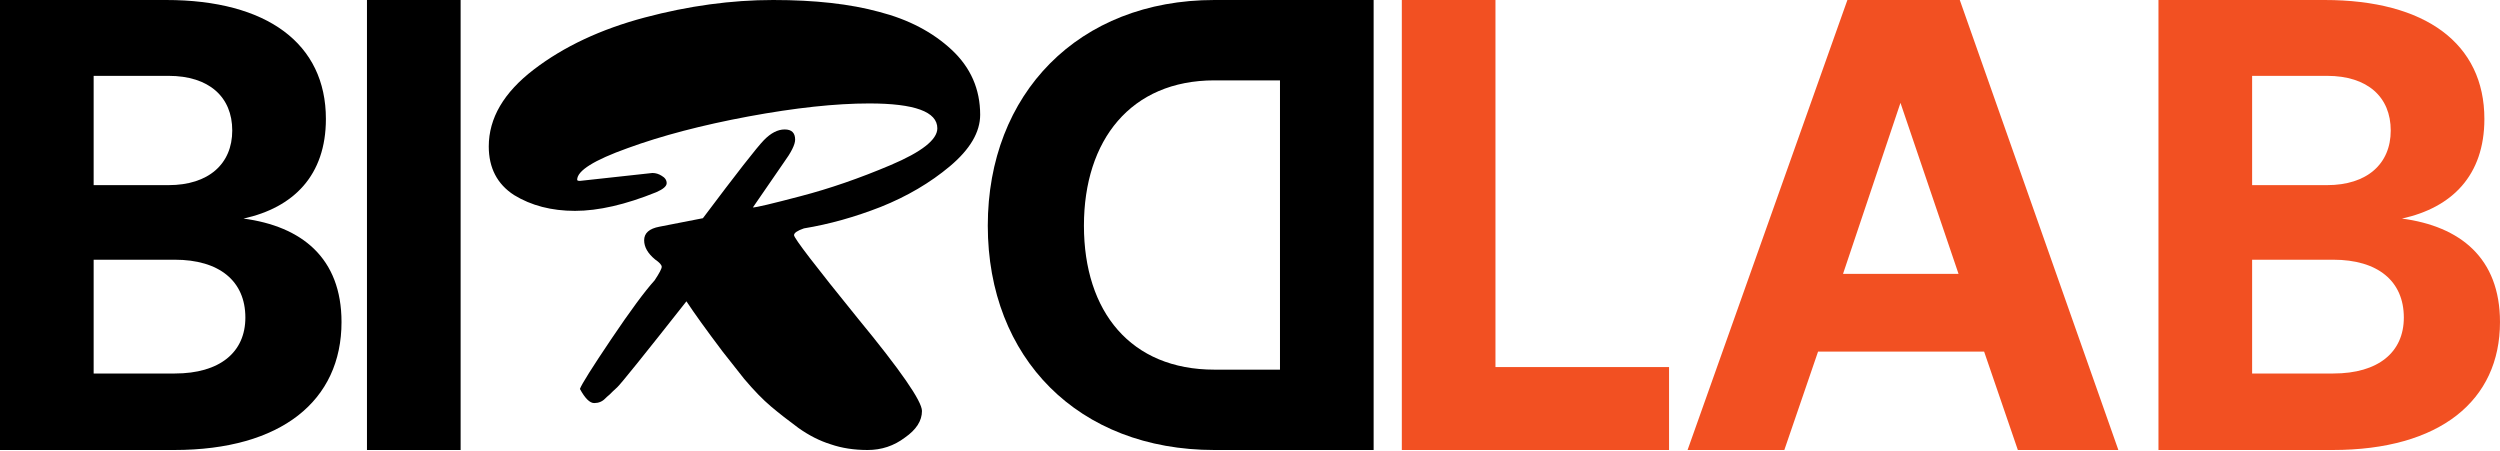
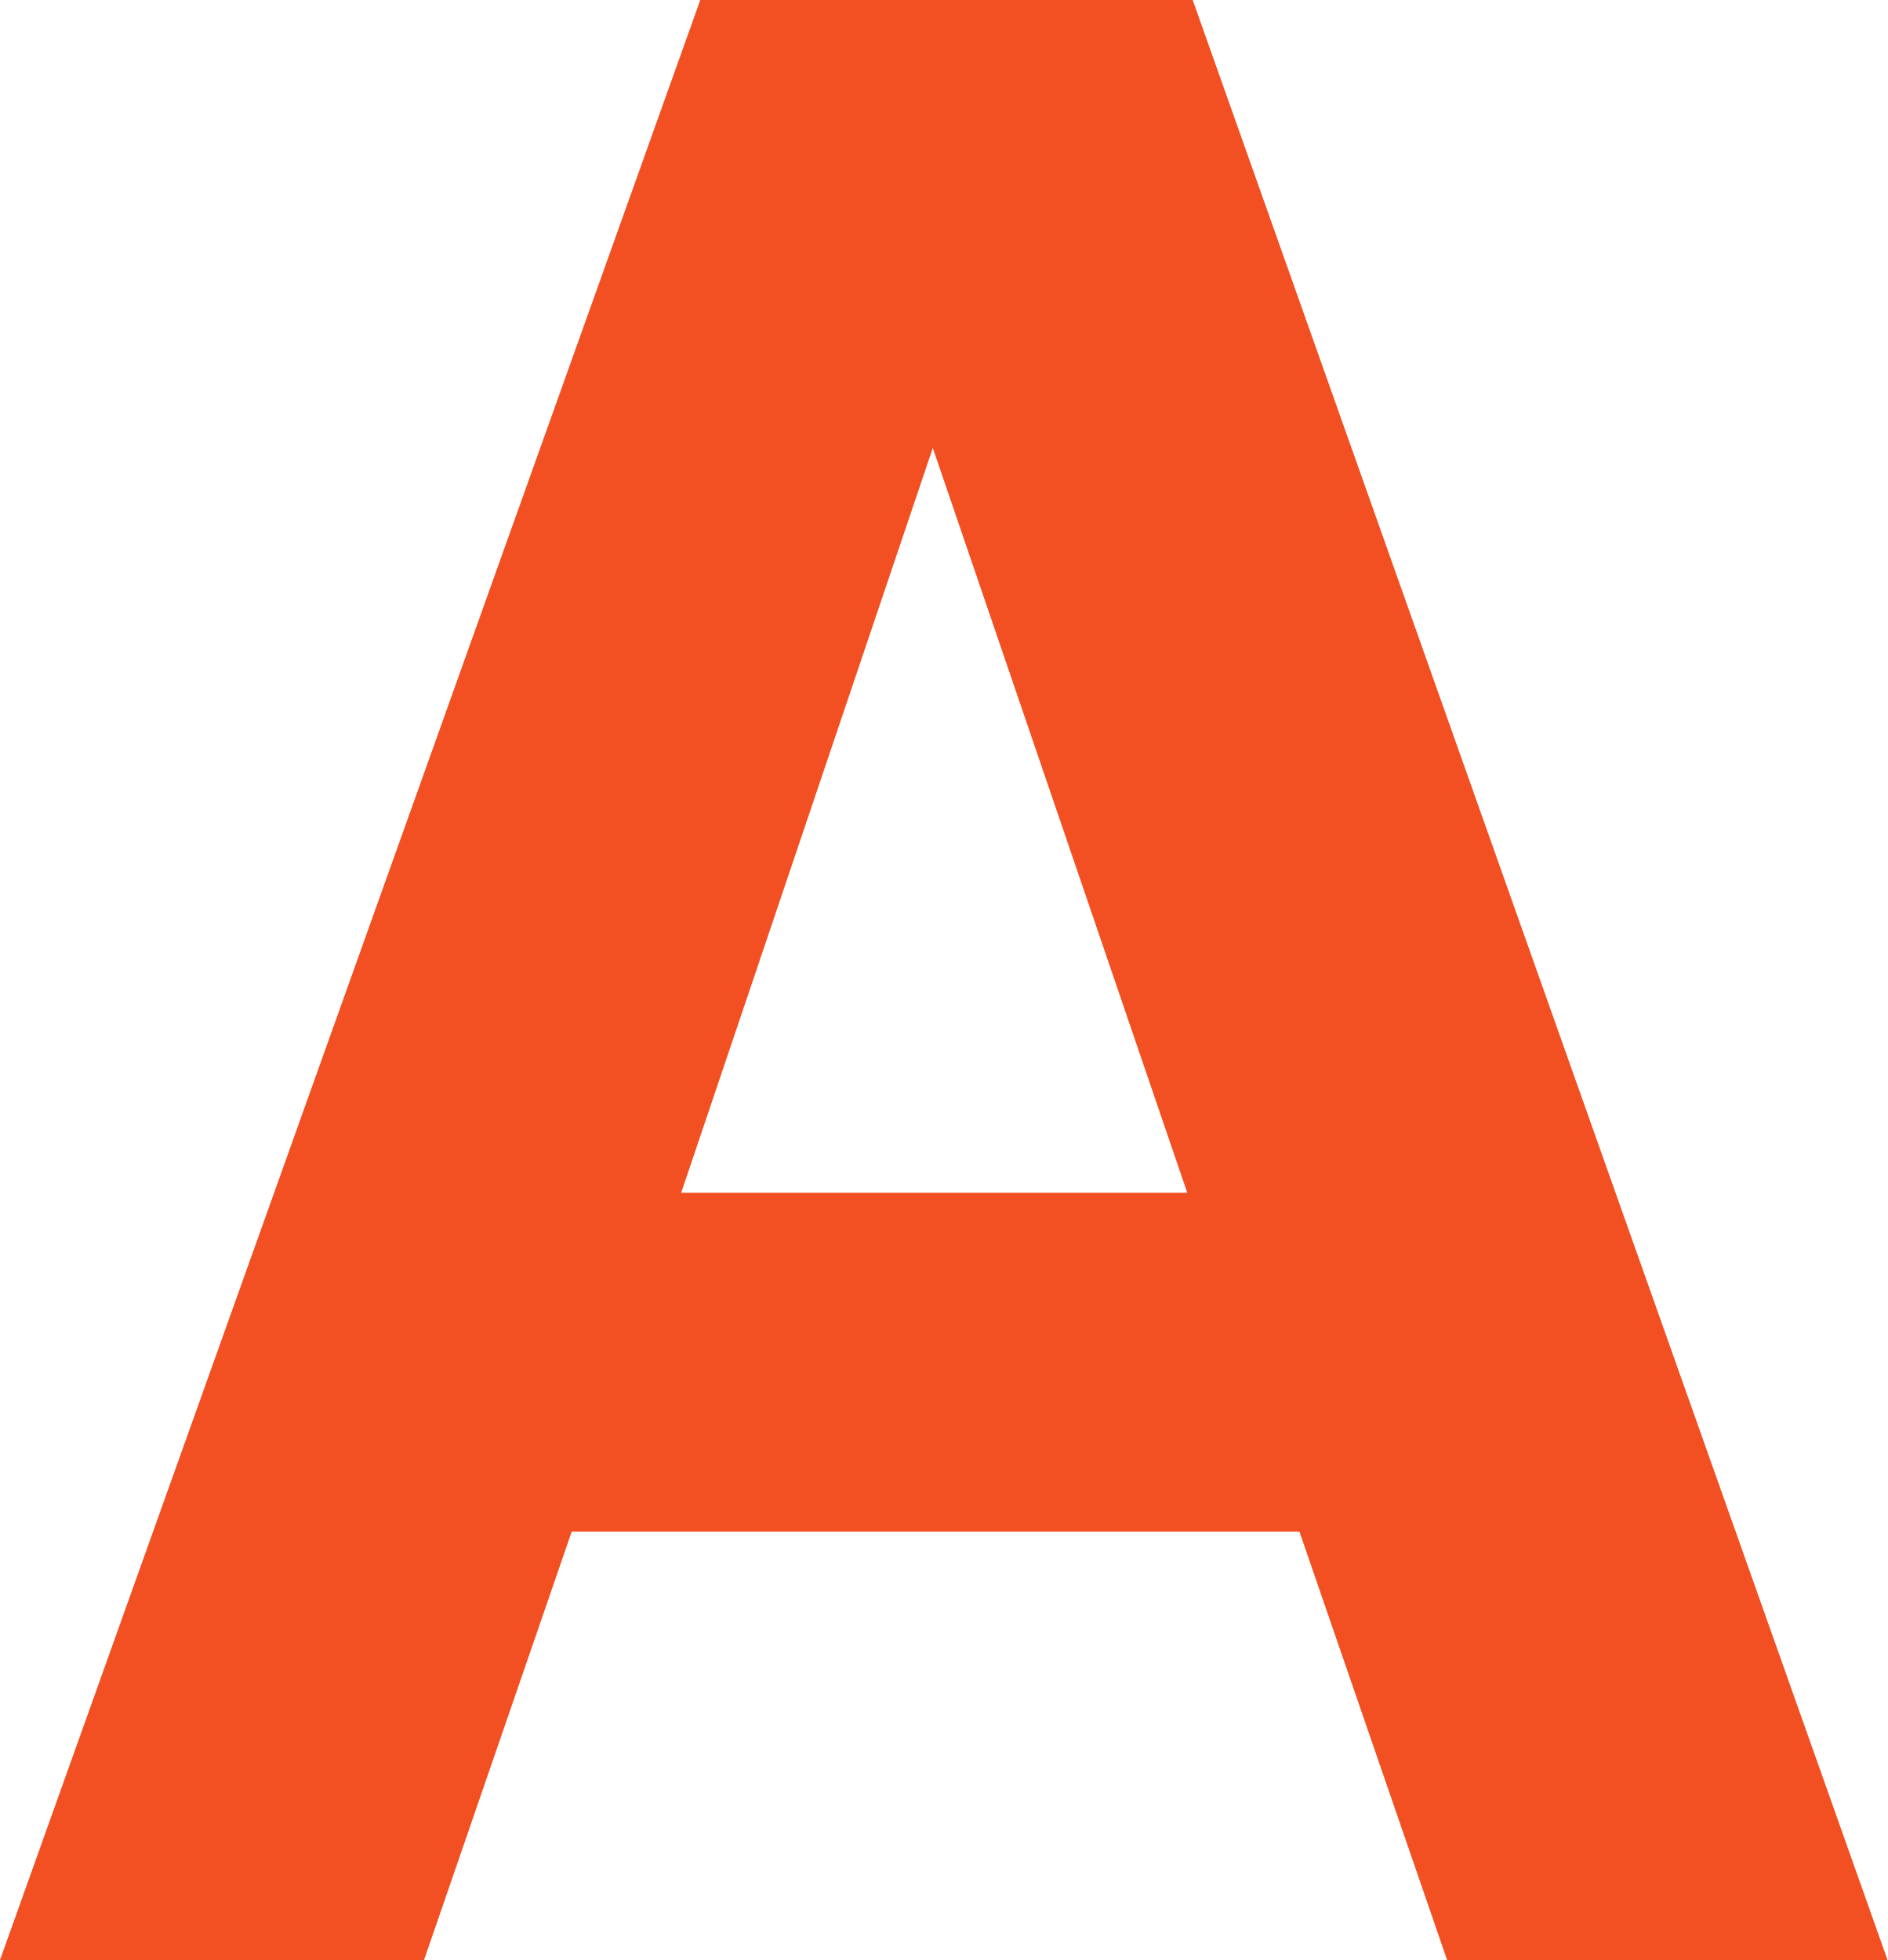
- <svg xmlns="http://www.w3.org/2000/svg" width="150" height="27" viewBox="0 0 150 27" fill="none">
-   <path d="M0 27V0H9.965C16.033 0 19.554 2.623 19.554 7.136C19.554 10.53 17.607 12.458 14.61 13.114C18.093 13.577 20.491 15.467 20.491 19.324C20.491 24.03 16.895 27 10.451 27H0ZM10.114 4.551H5.619V11.108H10.114C12.512 11.108 13.935 9.836 13.935 7.83C13.935 5.824 12.549 4.551 10.114 4.551ZM10.489 15.583H5.619V22.41H10.489C13.186 22.41 14.722 21.137 14.722 19.054C14.722 16.855 13.149 15.583 10.489 15.583Z" fill="black" />
-   <path d="M22.018 27V0H27.637V27H22.018Z" fill="black" />
-   <path d="M72.865 0L82.418 0L82.418 27L72.865 27C64.699 27 59.267 21.484 59.267 13.539C59.267 5.632 64.699 0 72.865 0ZM76.799 22.179L76.799 4.822L72.865 4.822C67.846 4.822 65.036 8.409 65.036 13.539C65.036 18.707 67.846 22.179 72.865 22.179L76.799 22.179Z" fill="black" />
-   <path d="M34.795 10.854L39.143 10.379C39.341 10.379 39.527 10.436 39.703 10.549C39.901 10.662 40 10.809 40 10.99C40 11.171 39.791 11.352 39.374 11.533C37.529 12.279 35.904 12.652 34.498 12.652C33.093 12.652 31.874 12.335 30.841 11.702C29.831 11.046 29.326 10.074 29.326 8.785C29.326 7.089 30.227 5.551 32.028 4.172C33.828 2.793 36.047 1.752 38.682 1.051C41.317 0.35 43.887 0 46.391 0C48.894 0 51.014 0.237 52.748 0.712C54.505 1.165 55.955 1.922 57.097 2.985C58.239 4.048 58.81 5.348 58.81 6.886C58.81 7.926 58.206 8.955 56.998 9.972C55.812 10.967 54.428 11.781 52.847 12.414C51.288 13.025 49.751 13.454 48.235 13.703C47.84 13.839 47.642 13.975 47.642 14.11C47.642 14.291 48.916 15.953 51.464 19.096C54.033 22.217 55.318 24.071 55.318 24.659C55.318 25.247 54.978 25.778 54.297 26.253C53.638 26.751 52.891 27 52.057 27C51.244 27 50.508 26.887 49.849 26.66C49.191 26.457 48.543 26.129 47.906 25.677C47.291 25.224 46.742 24.795 46.259 24.388C45.776 23.981 45.237 23.427 44.645 22.726C44.074 22.002 43.645 21.459 43.36 21.098C42.371 19.786 41.647 18.78 41.186 18.079C38.638 21.312 37.254 23.031 37.035 23.235C36.837 23.415 36.683 23.562 36.574 23.675C36.464 23.766 36.376 23.845 36.31 23.913C36.134 24.094 35.915 24.184 35.651 24.184C35.388 24.184 35.102 23.902 34.795 23.336C34.904 23.042 35.53 22.047 36.672 20.351C37.814 18.655 38.682 17.48 39.275 16.824C39.56 16.394 39.703 16.123 39.703 16.01C39.703 15.897 39.571 15.75 39.308 15.569C38.869 15.207 38.649 14.823 38.649 14.416C38.649 13.986 38.956 13.715 39.571 13.601L42.174 13.093C44.194 10.402 45.413 8.842 45.831 8.412C46.248 7.982 46.665 7.767 47.082 7.767C47.5 7.767 47.708 7.971 47.708 8.378C47.708 8.672 47.478 9.136 47.016 9.769L45.172 12.448C45.369 12.448 46.325 12.222 48.038 11.77C49.773 11.318 51.574 10.696 53.44 9.904C55.307 9.113 56.24 8.378 56.24 7.7C56.24 6.705 54.879 6.207 52.156 6.207C50.135 6.207 47.719 6.467 44.908 6.987C42.119 7.507 39.703 8.141 37.661 8.887C35.64 9.61 34.63 10.243 34.63 10.786C34.63 10.832 34.685 10.854 34.795 10.854Z" fill="black" />
-   <path d="M100.143 27L84.109 27L84.109 0L89.728 5.05794e-07L89.728 22.024L100.143 22.024L100.143 27Z" fill="#F25022" />
-   <path d="M107.06 27L101.254 27L110.844 2.40647e-06L117.587 3.01343e-06L127.102 27L121.071 27L119.048 21.098L109.083 21.098L107.06 27ZM114.028 6.171L110.582 16.431L117.512 16.431L114.028 6.171Z" fill="#F25022" />
-   <path d="M129.508 27L129.508 4.08653e-06L139.473 4.98347e-06C145.542 5.52973e-06 149.063 2.623 149.063 7.136C149.063 10.53 147.115 12.458 144.118 13.114C147.602 13.577 149.999 15.467 149.999 19.324C149.999 24.03 146.403 27 139.96 27L129.508 27ZM139.623 4.551L135.127 4.551L135.127 11.108L139.623 11.108C142.02 11.108 143.444 9.836 143.444 7.83C143.444 5.824 142.058 4.551 139.623 4.551ZM139.997 15.583L135.127 15.583L135.127 22.41L139.997 22.41C142.695 22.41 144.23 21.137 144.23 19.054C144.23 16.855 142.657 15.583 139.997 15.583Z" fill="#F25022" />
+ <svg xmlns="http://www.w3.org/2000/svg" width="26" height="27" viewBox="0 0 26 27" fill="none">
+   <path d="M5.841 27L-2.36041e-06 27L9.646 8.43313e-07L16.429 1.43627e-06L26 27L19.933 27L17.899 21.099L7.875 21.099L5.841 27ZM12.849 6.171L9.383 16.431L16.354 16.431L12.849 6.171Z" fill="#F25022" />
</svg>
